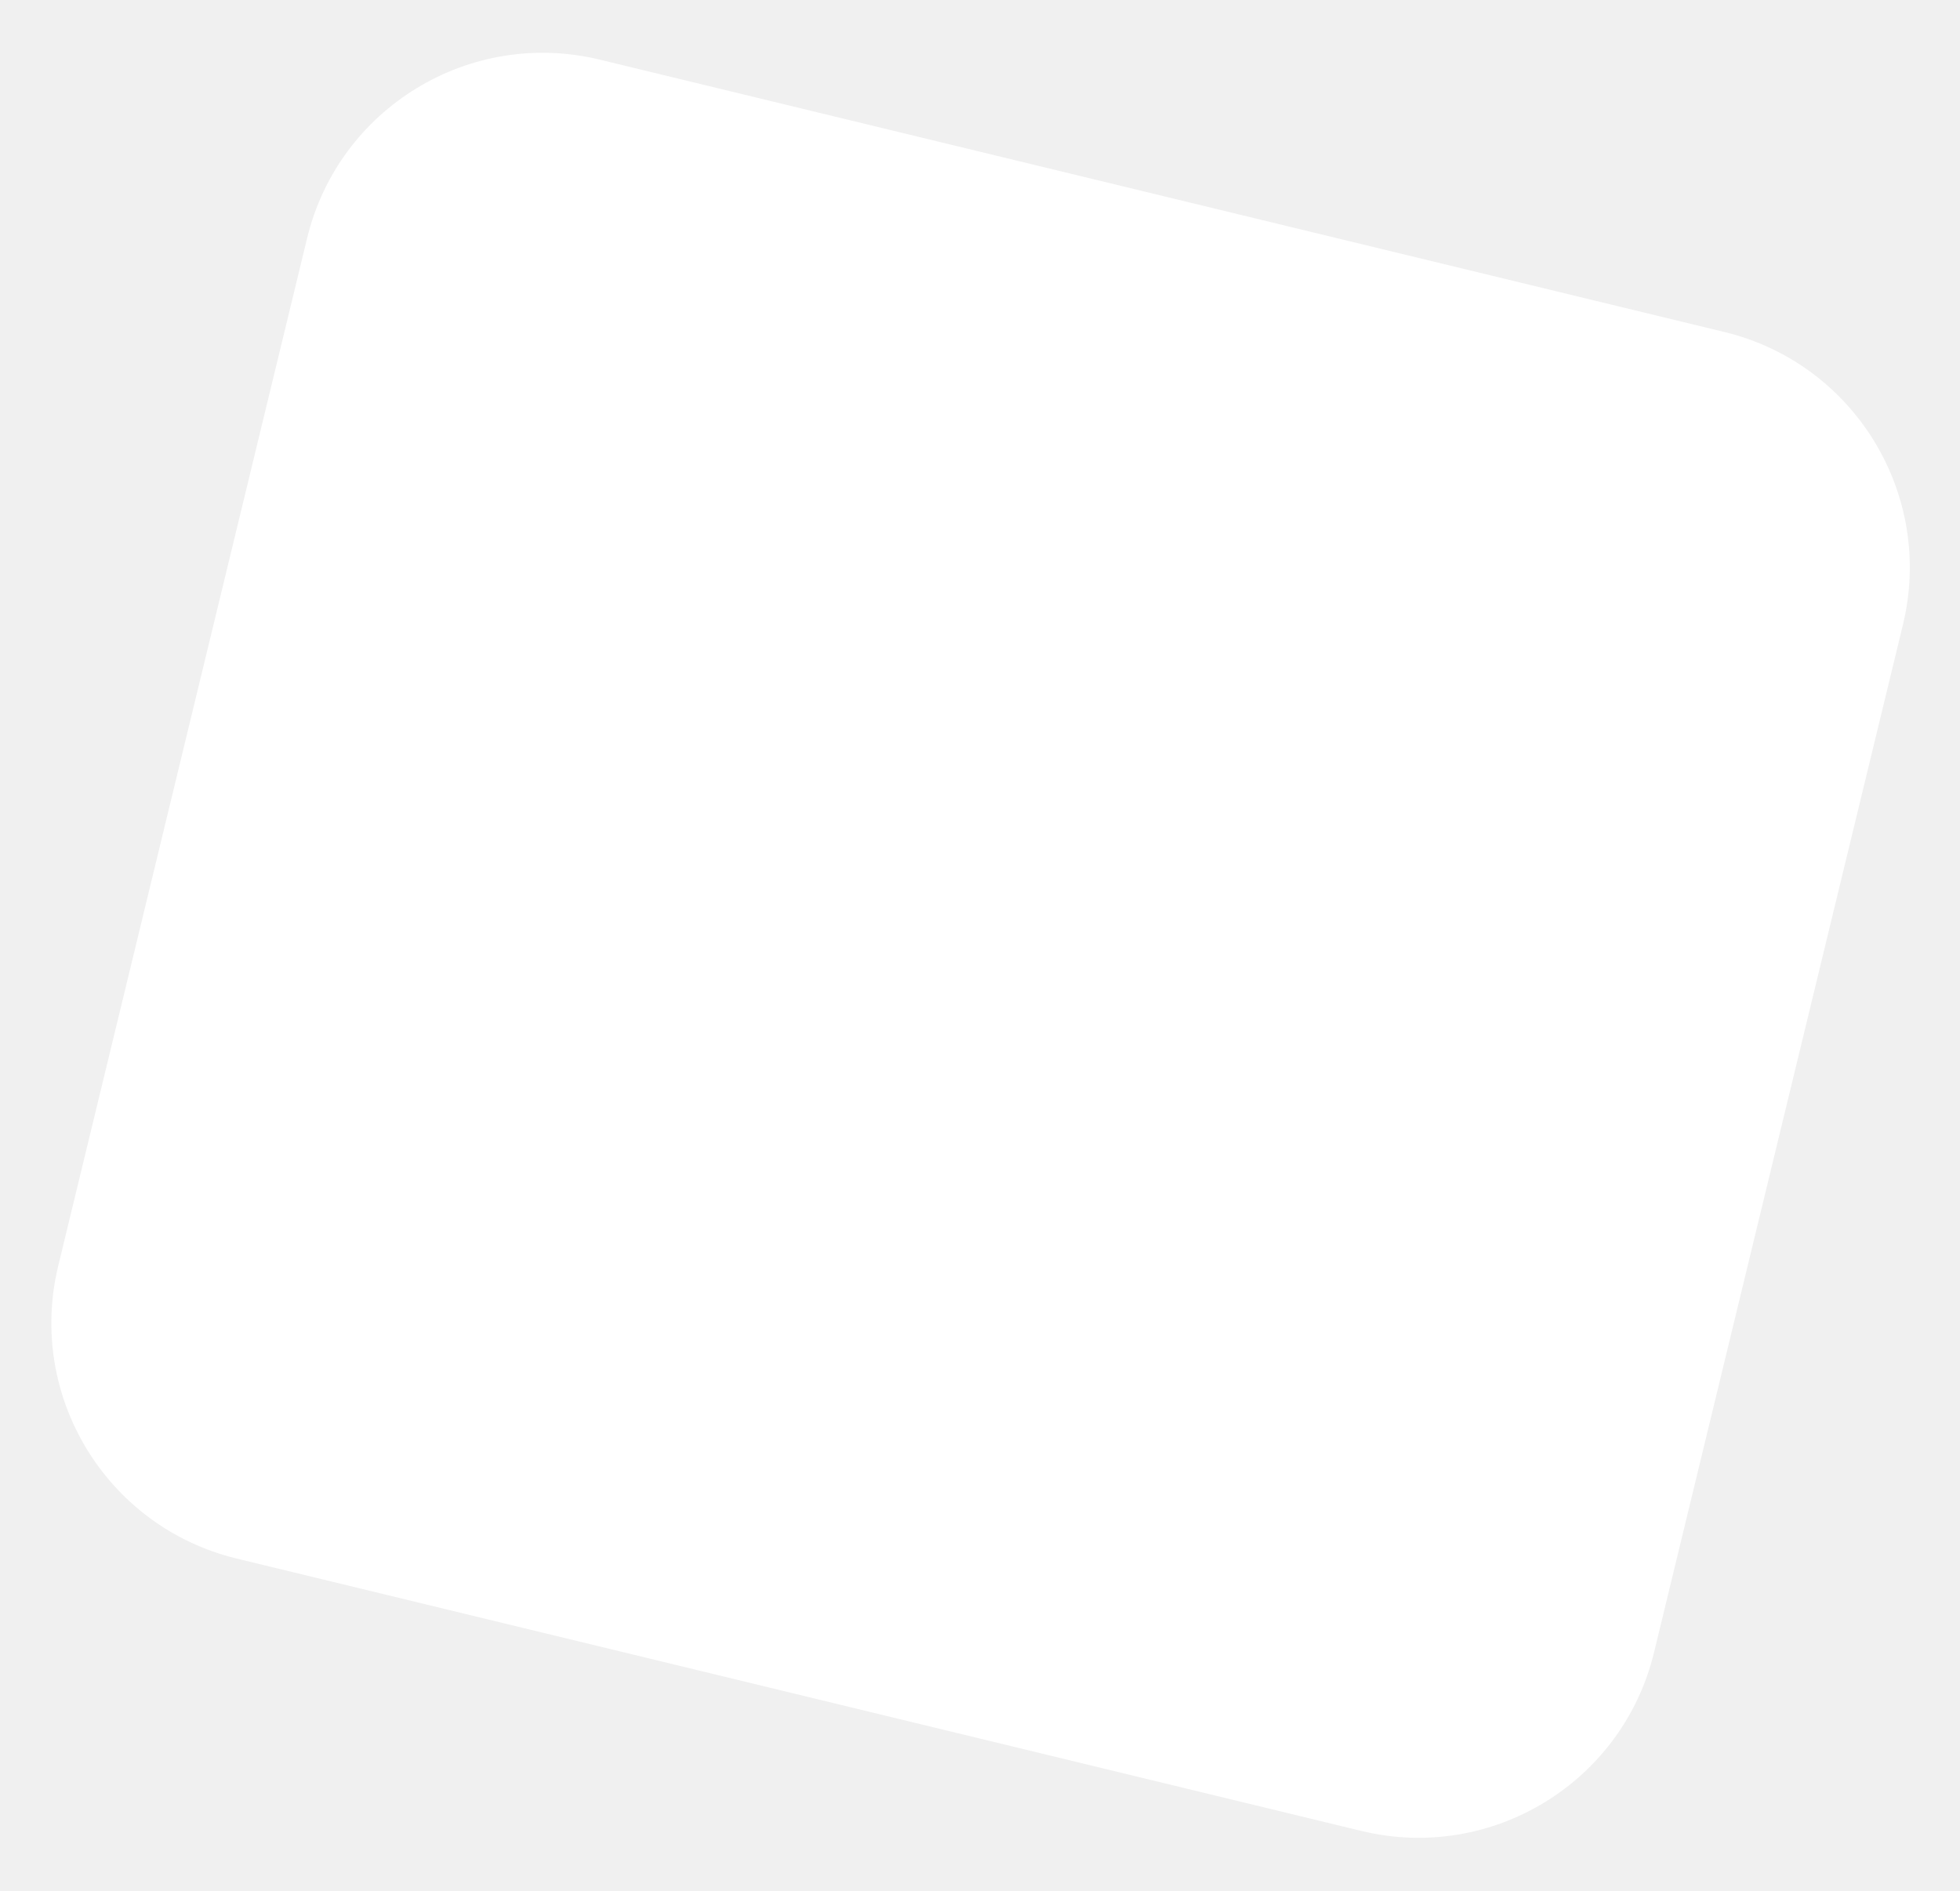
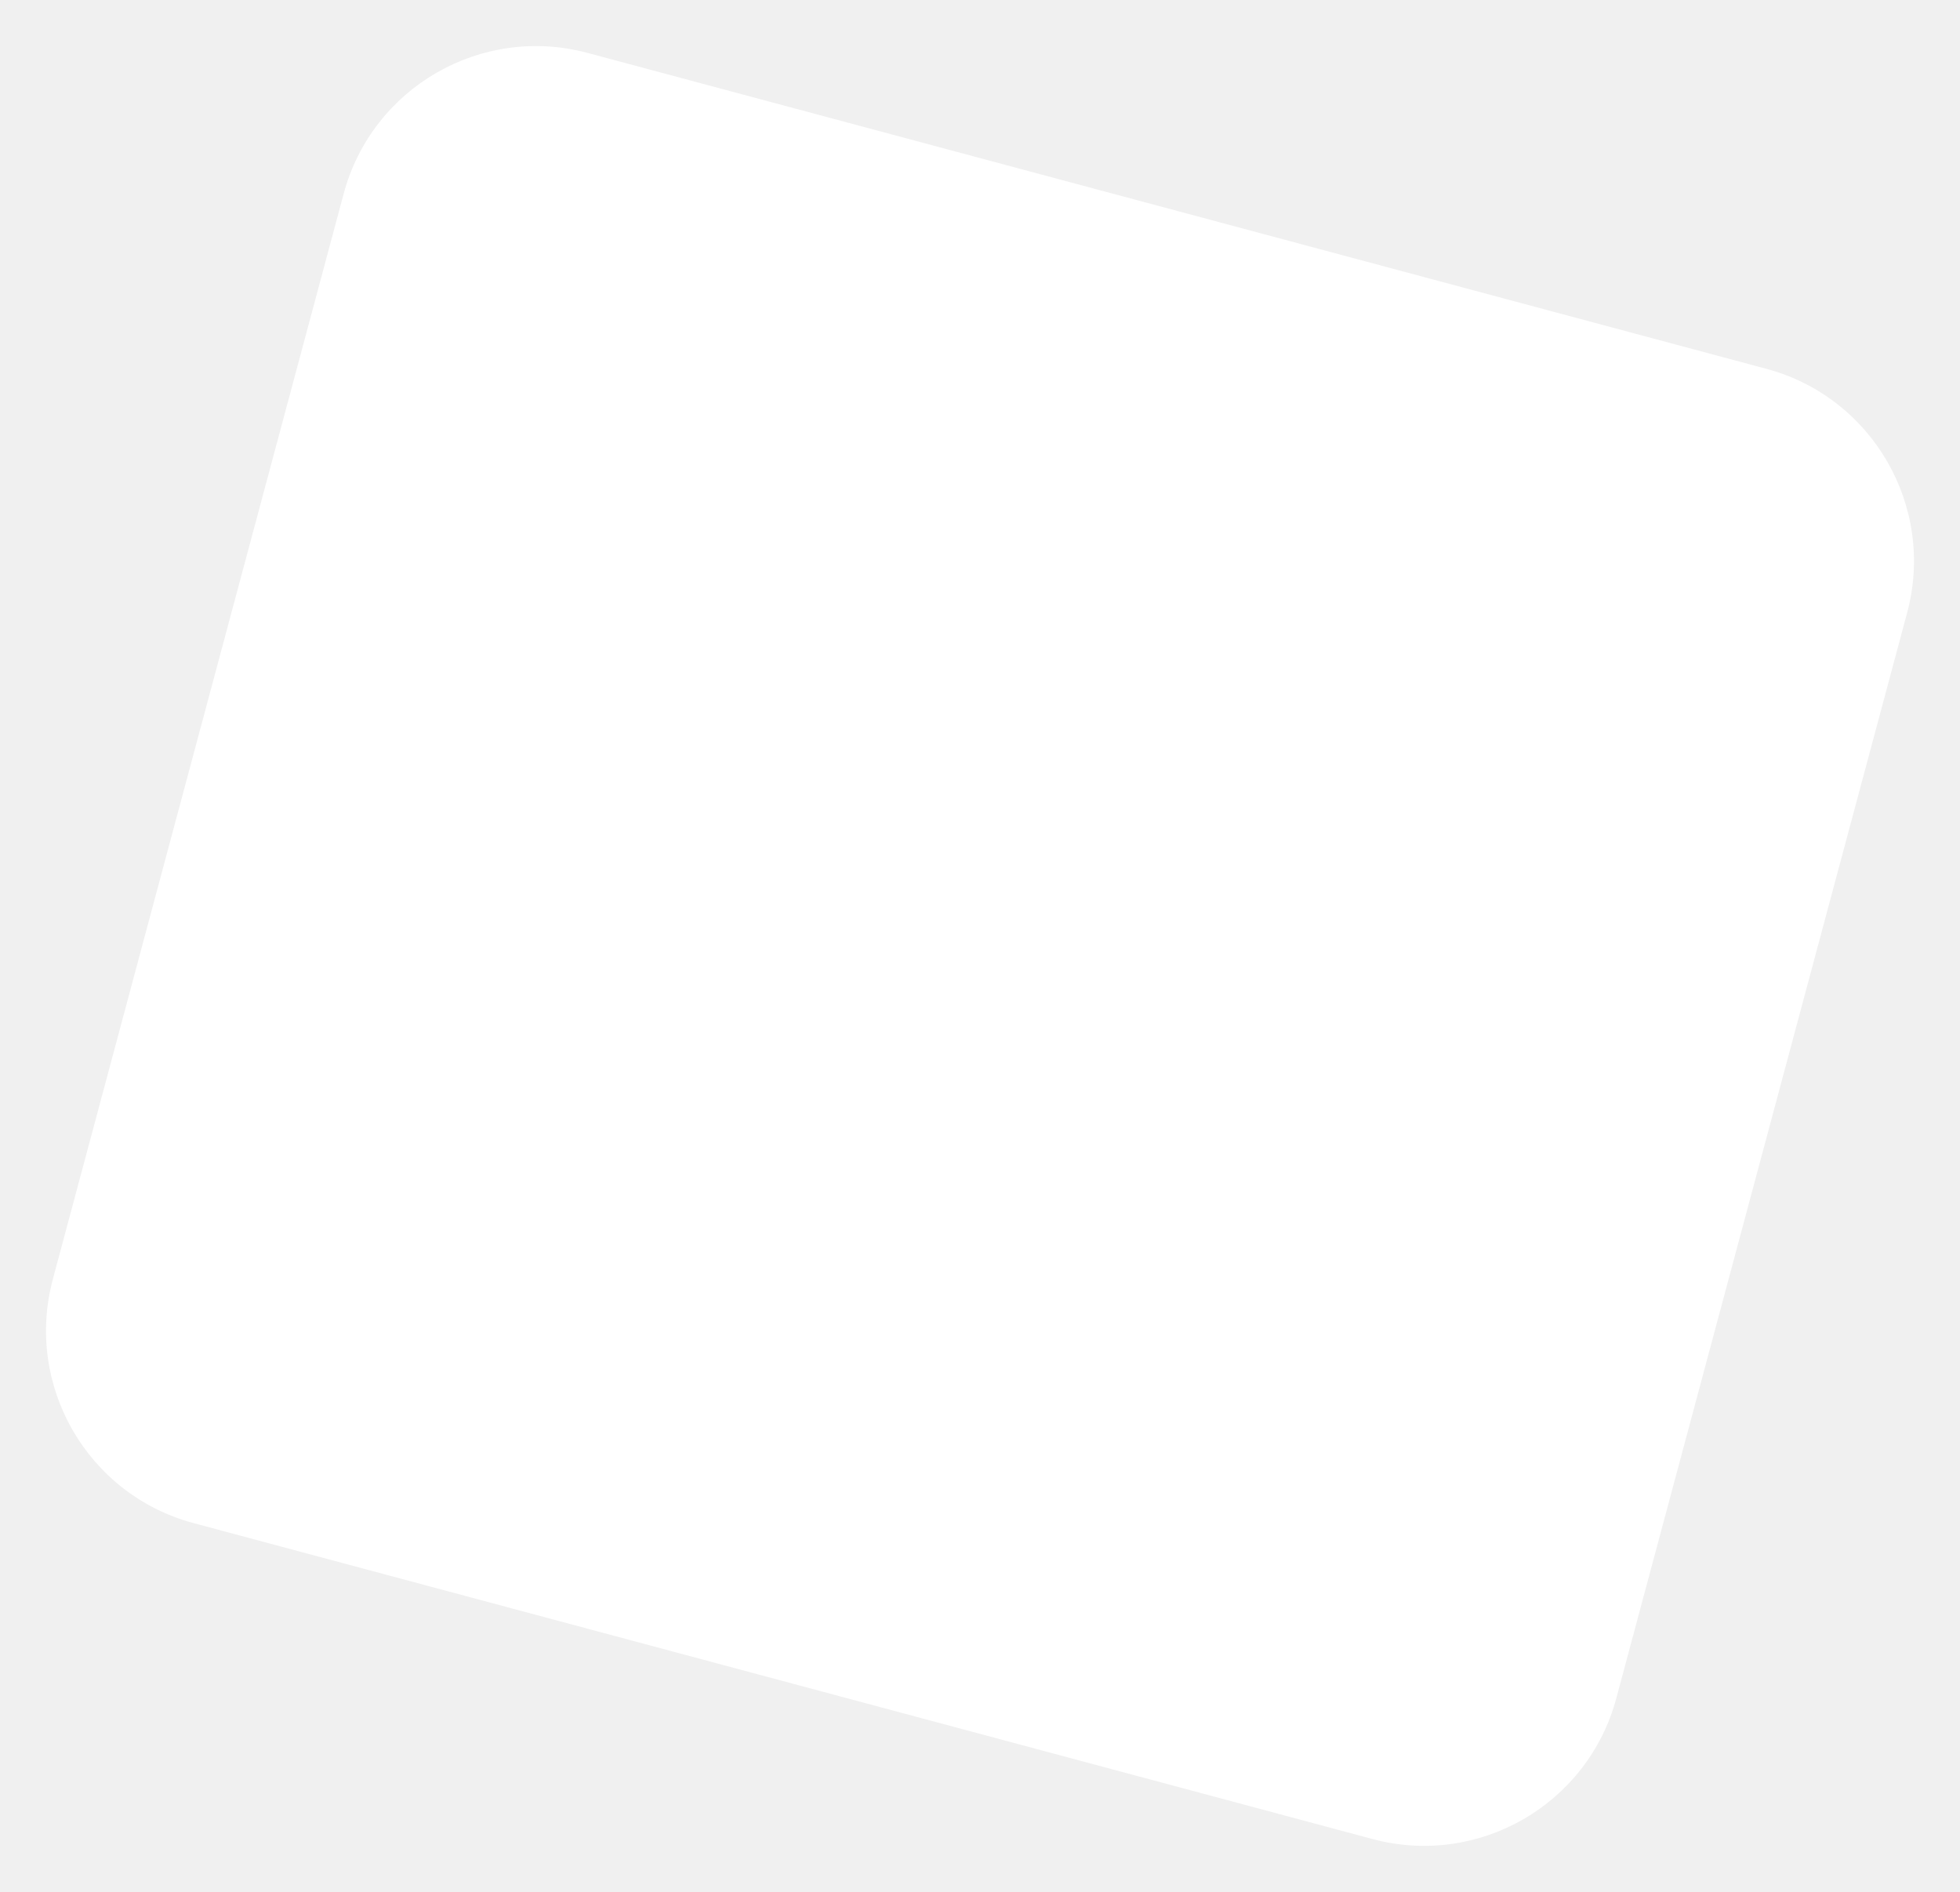
- <svg xmlns="http://www.w3.org/2000/svg" width="566" height="546" viewBox="0 0 566 546" fill="none">
-   <rect x="105.163" y="0.748" width="474.159" height="445.369" rx="70" transform="rotate(13.6138 105.163 0.748108)" fill="white" />
+ <svg xmlns="http://www.w3.org/2000/svg" width="689" height="665" viewBox="0 0 689 665" fill="none">
+   <rect x="138.928" y="0.481" width="569" height="535" rx="70" transform="rotate(15 138.928 0.480835)" fill="white" />
</svg>
